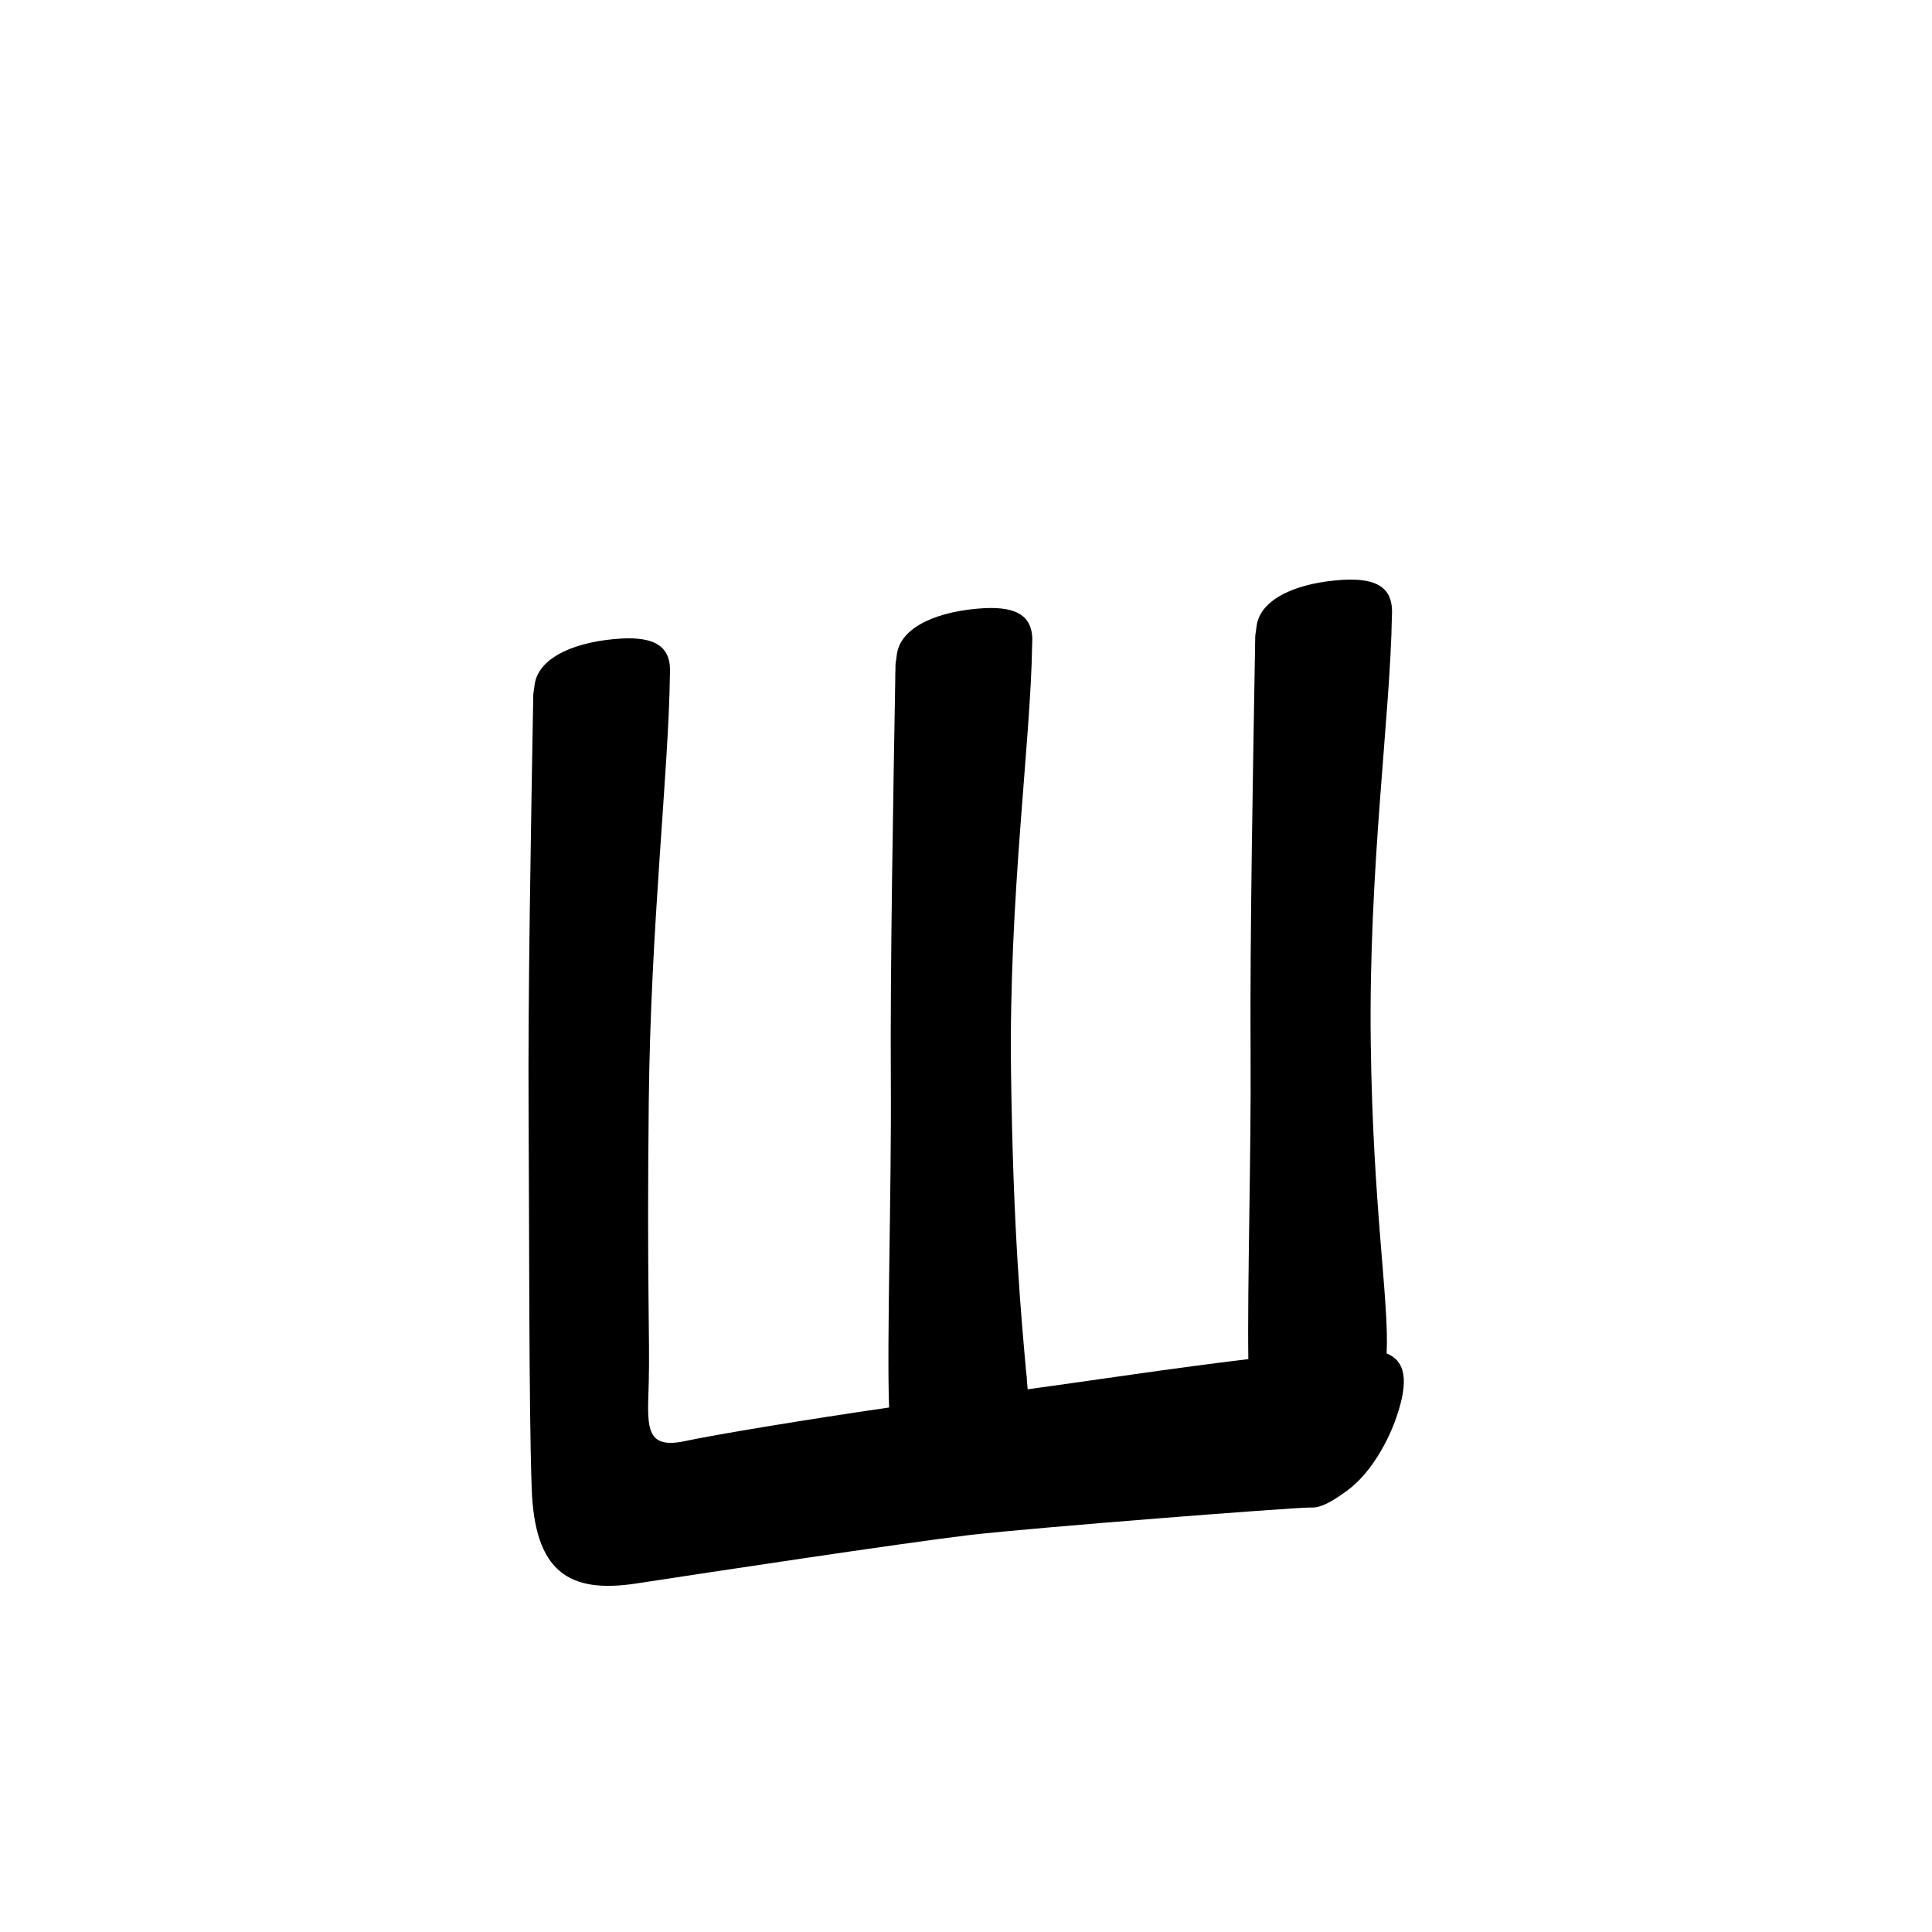
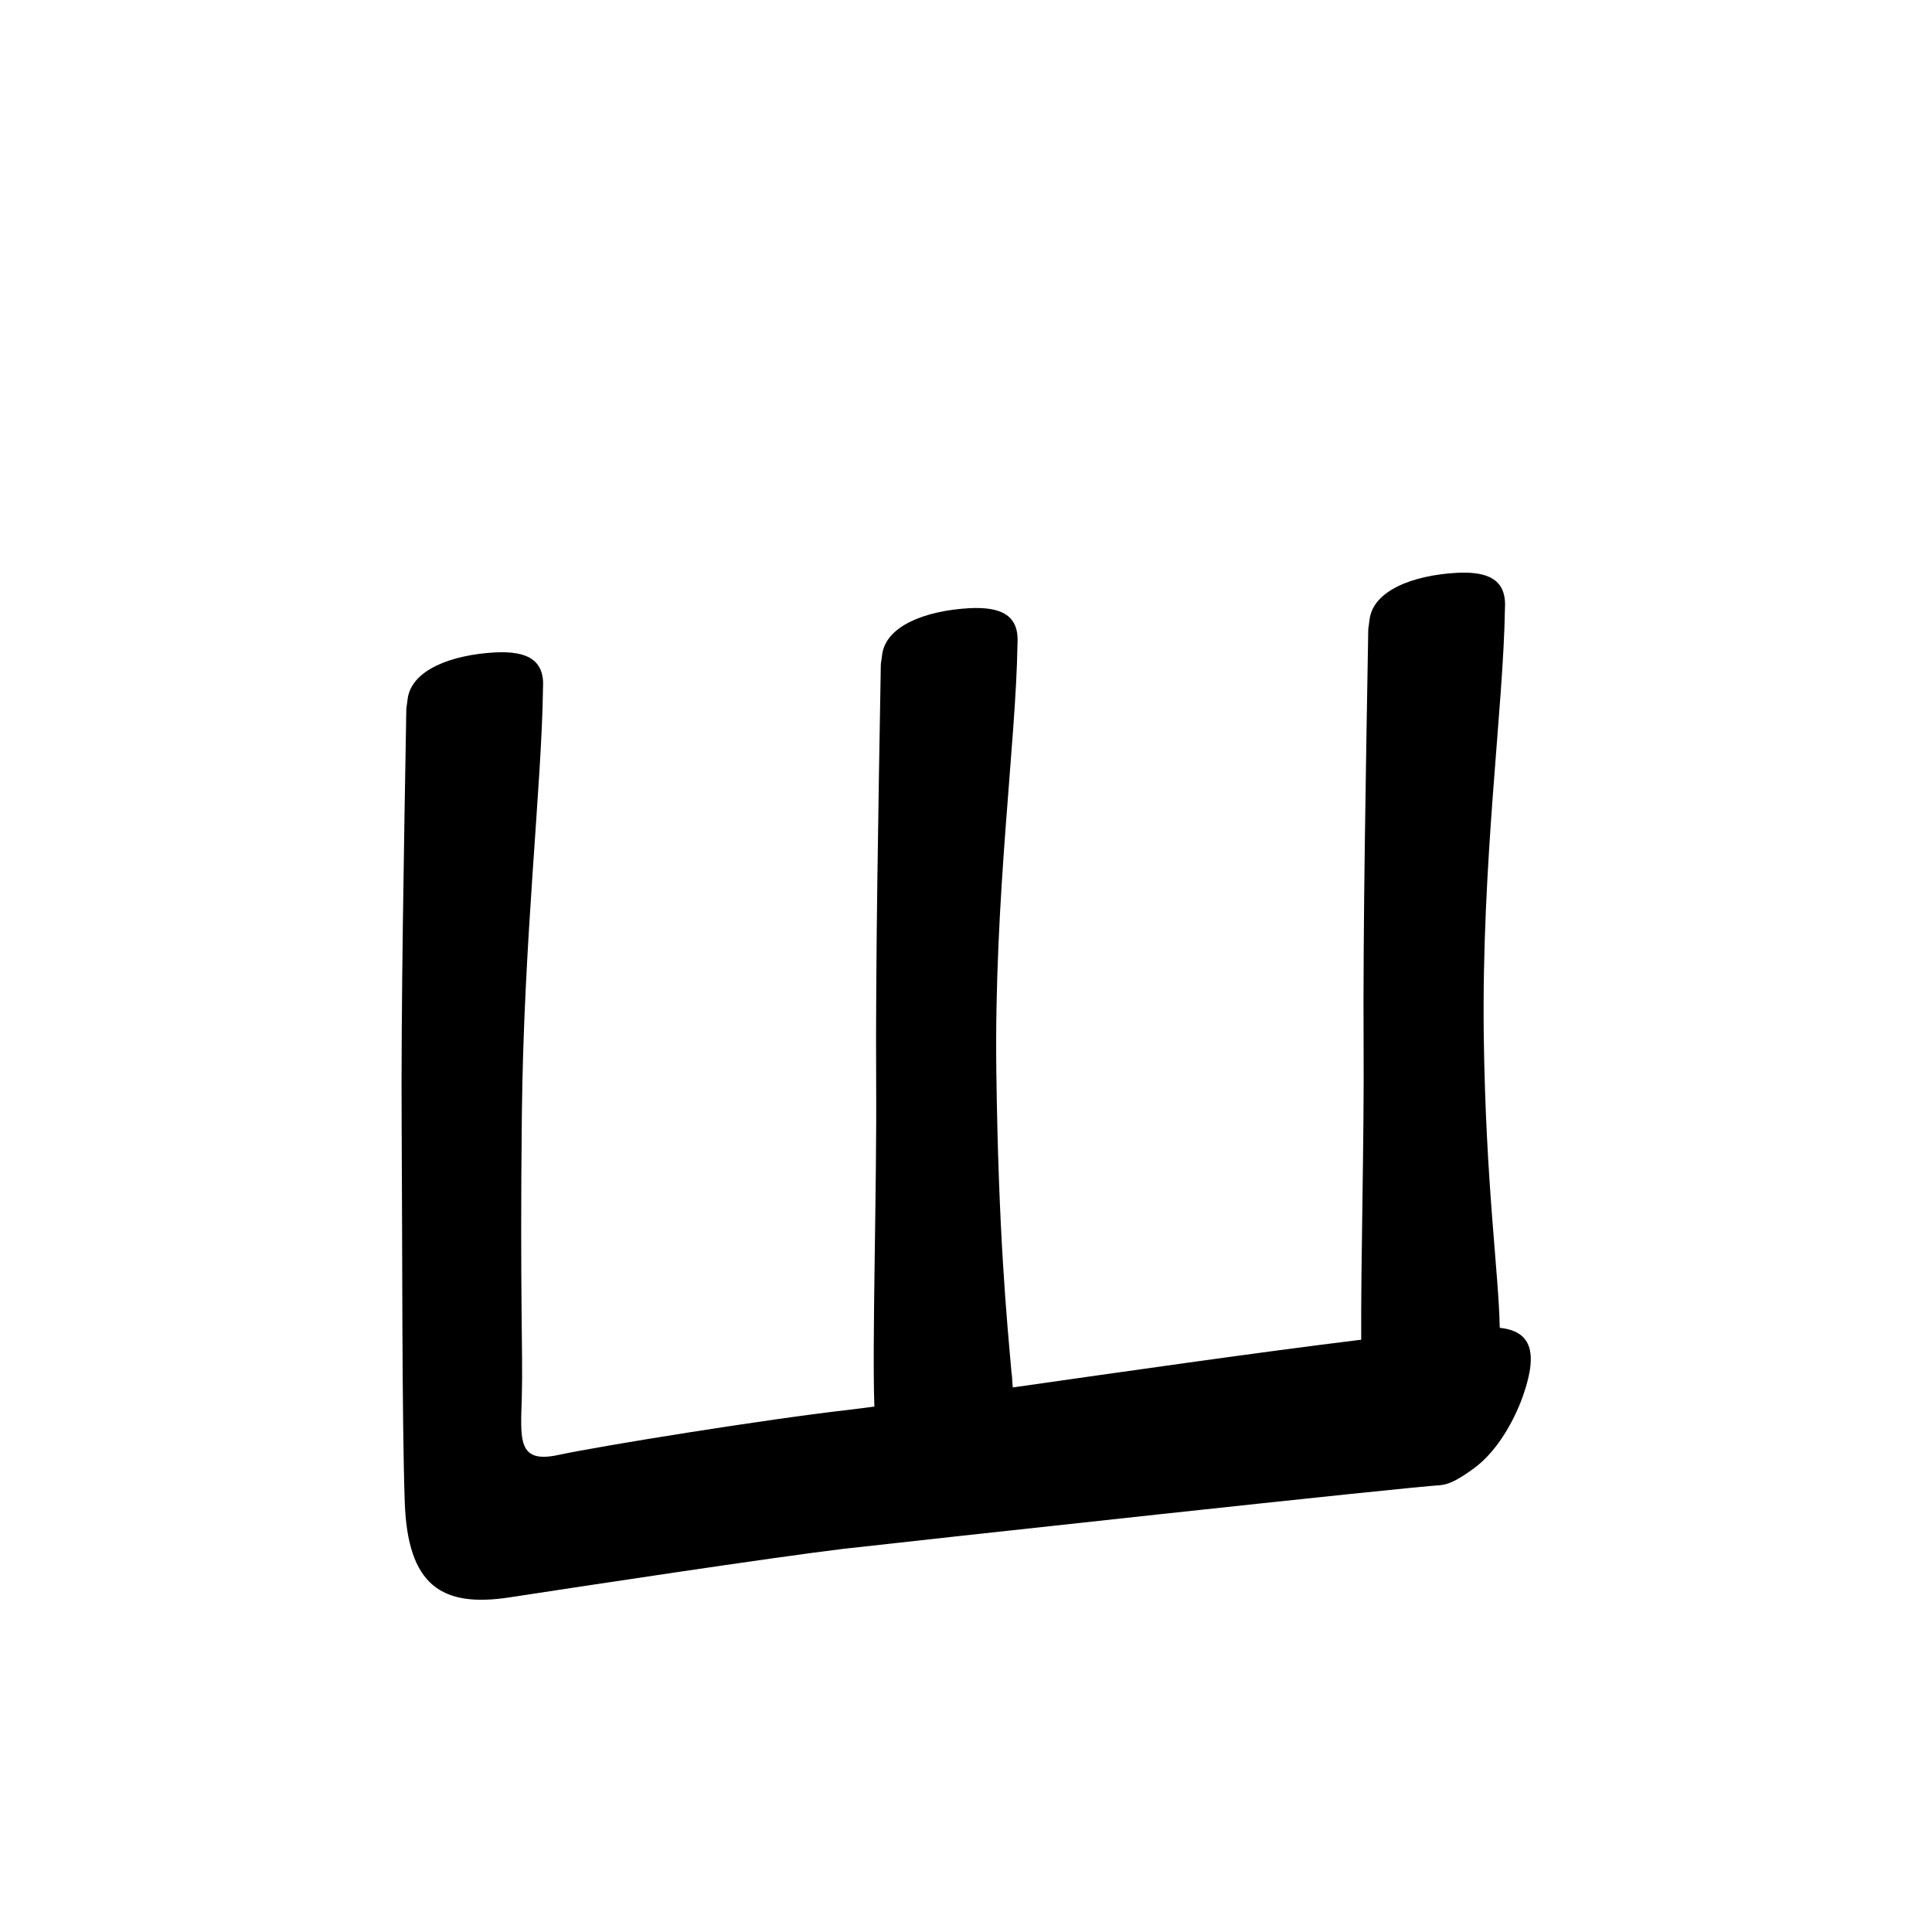
<svg xmlns="http://www.w3.org/2000/svg" xmlns:ns1="http://xml.openoffice.org/svg/export" version="1.2" width="100mm" height="100mm" viewBox="0 0 10000 10000" preserveAspectRatio="xMidYMid" fill-rule="evenodd" stroke-width="28.222" stroke-linejoin="round" xml:space="preserve" id="svg24">
  <defs class="ClipPathGroup" id="defs2">
    <clipPath id="presentation_clip_path_shrink" clipPathUnits="userSpaceOnUse">
      <rect x="10" y="10" width="9980" height="9980" id="rect2" />
    </clipPath>
  </defs>
  <defs class="TextShapeIndex" id="defs3">
    <g ns1:slide="id1" ns1:id-list="id3 id4 id5 id6 id7 id8 id9 id10 id11" id="g2" />
  </defs>
  <defs class="EmbeddedBulletChars" id="defs12">
    <g id="bullet-char-template-57356" transform="scale(0.0004882812,-0.0004882812)">
      <path d="M 580,1141 L 1163,571 580,0 -4,571 580,1141 Z" id="path3" />
    </g>
    <g id="bullet-char-template-57354" transform="scale(0.0004882812,-0.0004882812)">
      <path d="M 8,1128 L 1137,1128 1137,0 8,0 8,1128 Z" id="path4" />
    </g>
    <g id="bullet-char-template-10146" transform="scale(0.0004882812,-0.0004882812)">
      <path d="M 174,0 L 602,739 174,1481 1456,739 174,0 Z M 1358,739 L 309,1346 659,739 1358,739 Z" id="path5" />
    </g>
    <g id="bullet-char-template-10132" transform="scale(0.0004882812,-0.0004882812)">
      <path d="M 2015,739 L 1276,0 717,0 1260,543 174,543 174,936 1260,936 717,1481 1274,1481 2015,739 Z" id="path6" />
    </g>
    <g id="bullet-char-template-10007" transform="scale(0.0004882812,-0.0004882812)">
      <path d="M 0,-2 C -7,14 -16,27 -25,37 L 356,567 C 262,823 215,952 215,954 215,979 228,992 255,992 264,992 276,990 289,987 310,991 331,999 354,1012 L 381,999 492,748 772,1049 836,1024 860,1049 C 881,1039 901,1025 922,1006 886,937 835,863 770,784 769,783 710,716 594,584 L 774,223 C 774,196 753,168 711,139 L 727,119 C 717,90 699,76 672,76 641,76 570,178 457,381 L 164,-76 C 142,-110 111,-127 72,-127 30,-127 9,-110 8,-76 1,-67 -2,-52 -2,-32 -2,-23 -1,-13 0,-2 Z" id="path7" />
    </g>
    <g id="bullet-char-template-10004" transform="scale(0.0004882812,-0.0004882812)">
      <path d="M 285,-33 C 182,-33 111,30 74,156 52,228 41,333 41,471 41,549 55,616 82,672 116,743 169,778 240,778 293,778 328,747 346,684 L 369,508 C 377,444 397,411 428,410 L 1163,1116 C 1174,1127 1196,1133 1229,1133 1271,1133 1292,1118 1292,1087 L 1292,965 C 1292,929 1282,901 1262,881 L 442,47 C 390,-6 338,-33 285,-33 Z" id="path8" />
    </g>
    <g id="bullet-char-template-9679" transform="scale(0.0004882812,-0.0004882812)">
      <path d="M 813,0 C 632,0 489,54 383,161 276,268 223,411 223,592 223,773 276,916 383,1023 489,1130 632,1184 813,1184 992,1184 1136,1130 1245,1023 1353,916 1407,772 1407,592 1407,412 1353,268 1245,161 1136,54 992,0 813,0 Z" id="path9" />
    </g>
    <g id="bullet-char-template-8226" transform="scale(0.0004882812,-0.0004882812)">
      <path d="M 346,457 C 273,457 209,483 155,535 101,586 74,649 74,723 74,796 101,859 155,911 209,963 273,989 346,989 419,989 480,963 531,910 582,859 608,796 608,723 608,648 583,586 532,535 482,483 420,457 346,457 Z" id="path10" />
    </g>
    <g id="bullet-char-template-8211" transform="scale(0.0004882812,-0.0004882812)">
      <path d="M -4,459 L 1135,459 1135,606 -4,606 -4,459 Z" id="path11" />
    </g>
    <g id="bullet-char-template-61548" transform="scale(0.0004882812,-0.0004882812)">
      <path d="M 173,740 C 173,903 231,1043 346,1159 462,1274 601,1332 765,1332 928,1332 1067,1274 1183,1159 1299,1043 1357,903 1357,740 1357,577 1299,437 1183,322 1067,206 928,148 765,148 601,148 462,206 346,322 231,437 173,577 173,740 Z" id="path12" />
    </g>
  </defs>
-   <path id="path13" d="M 6994.974 2999.972 C 6981.9 2999.898 6968.244 3000.255 6953.994 3001.005 C 6727.994 3014.005 6523.996 3091.991 6503.996 3240.991 C 6502.505 3250.646 6501.215 3260.763 6500.12 3271.17 C 6498.329 3279.521 6497.159 3288.1 6497.019 3297.008 C 6496.896 3304.275 6496.732 3315.987 6496.606 3323.363 C 6496.063 3337.731 6495.713 3352.31 6495.882 3367.34 C 6485.734 3959.27 6469.122 4857.298 6472.99 5453.982 C 6476.309 5965.975 6455.962 6658.957 6461.363 7034.816 C 6079.602 7080.279 5645.725 7146.416 5319.003 7191.034 C 5318.957 7190.357 5319.06 7189.697 5319.003 7189.019 C 5318.036 7177.364 5316.36 7159.334 5315.283 7146.902 C 5315.245 7132.306 5314.065 7118.856 5311.769 7106.388 C 5287.413 6831.717 5243.979 6384.812 5233.014 5546.018 C 5221.156 4639.847 5334.839 3845.166 5342.361 3336.282 C 5353.102 3190.119 5266.572 3138.836 5091.989 3148.025 C 4865.989 3161.025 4661.99 3239.01 4641.99 3388.01 C 4640.495 3397.696 4639.212 3407.798 4638.115 3418.241 C 4636.331 3426.576 4635.154 3435.086 4635.014 3443.976 C 4634.891 3451.243 4634.727 3462.955 4634.601 3470.331 C 4634.059 3484.682 4633.709 3499.348 4633.877 3514.359 C 4623.729 4106.291 4607.117 5004.332 4610.985 5601.002 C 4614.641 6164.994 4589.562 6948.989 4601.941 7285.188 C 4175.848 7346.906 3698.384 7426.218 3545.985 7458.976 C 3331.985 7504.976 3351.986 7376 3357.986 7153 C 3363.986 6930 3347.986 6631.011 3357.986 5703.011 C 3367.883 4784.641 3460.762 3999.464 3467.54 3490.898 C 3477.163 3346.567 3390.641 3295.88 3217.013 3305.018 C 2991.013 3318.018 2787.015 3396.003 2767.015 3545.003 C 2765.531 3554.611 2764.231 3564.622 2763.139 3574.976 C 2761.32 3583.391 2760.127 3592.039 2759.987 3601.021 C 2759.861 3608.43 2759.701 3620.369 2759.573 3627.892 C 2759.107 3640.438 2758.879 3653.177 2758.953 3666.236 C 2748.812 4258.054 2732.131 5159.833 2736.009 5757.995 C 2740.009 6374.995 2736.977 7271.992 2751.977 7702.992 C 2766.977 8133.992 2942.011 8249.986 3294.011 8195.986 C 3646.011 8141.985 4661.985 7987.993 5020.985 7944.993 C 5376.501 7904.504 6658.124 7805.316 6779.793 7802.831 C 6833.768 7807.385 6891.714 7774.442 6971.977 7716.015 C 7104.977 7619.015 7191.983 7441.004 7227.983 7335.004 C 7293.487 7145.535 7274.061 7044.424 7177.236 7005.36 C 7190.926 6736.746 7106.246 6257.84 7095.019 5398.999 C 7083.162 4492.944 7196.818 3698.362 7204.366 3189.469 C 7214.297 3055.124 7142.12 3000.799 6994.974 2999.972 z " />
+   <path id="path13" d="M 7580.002 2963.953 C 7566.929 2963.88 7553.273 2964.237 7539.023 2964.987 C 7313.023 2977.987 7109.025 3056.024 7089.025 3205.024 C 7087.541 3214.632 7086.241 3224.643 7085.149 3234.996 C 7083.33 3243.412 7082.137 3252.008 7081.997 3260.99 C 7081.871 3268.399 7081.712 3280.338 7081.583 3287.861 C 7081.118 3300.376 7080.89 3313.127 7080.963 3326.153 C 7070.822 3917.97 7054.141 4819.839 7058.019 5418.016 C 7061.154 5901.649 7043.109 6547.037 7045.616 6934.305 C 6513.379 6999.444 5807.966 7100.8 5242.316 7181.37 C 5241.516 7171.836 5240.189 7157.361 5239.318 7147.316 C 5239.302 7132.441 5238.057 7118.748 5235.701 7106.078 C 5211.34 6831.375 5167.959 6384.513 5156.998 5546.018 C 5145.136 4639.557 5258.941 3844.629 5266.397 3335.765 C 5276.896 3189.998 5190.402 3138.847 5016.025 3148.025 C 4790.025 3161.025 4585.975 3239.01 4565.975 3388.01 C 4564.491 3397.619 4563.242 3407.629 4562.15 3417.983 C 4560.332 3426.398 4559.139 3434.994 4558.998 3443.976 C 4558.872 3451.385 4558.713 3463.325 4558.585 3470.847 C 4558.119 3483.379 4557.891 3496.147 4557.965 3509.191 C 4547.824 4101.009 4531.142 5002.839 4535.02 5601.002 C 4538.658 6162.093 4513.79 6941.29 4525.719 7280.382 C 4488.765 7285.106 4437.899 7292.102 4411.979 7295.007 C 3959.979 7346.007 3103.023 7485.013 2889.023 7531.013 C 2675.023 7577.013 2695.024 7447.985 2701.024 7224.985 C 2707.024 7001.985 2691.024 6702.996 2701.024 5774.996 C 2710.92 4856.653 2803.743 4071.502 2810.526 3562.935 C 2820.158 3418.59 2733.634 3367.864 2559.999 3377.003 C 2333.999 3390.003 2130 3467.988 2110 3616.988 C 2108.51 3626.643 2107.22 3636.761 2106.125 3647.168 C 2104.334 3655.519 2103.164 3664.098 2103.024 3673.006 C 2102.901 3680.273 2102.736 3691.985 2102.611 3699.361 C 2102.068 3713.729 2101.718 3728.308 2101.887 3743.337 C 2091.738 4335.268 2075.126 5233.296 2078.994 5829.98 C 2082.994 6446.98 2080.014 7343.978 2095.014 7774.978 C 2110.014 8205.978 2284.997 8322.022 2636.997 8268.022 C 2988.997 8214.022 4005.023 8059.978 4364.023 8016.978 C 4724.023 7975.978 7359 7688.006 7452 7688.006 C 7452.628 7688.006 7453.855 7687.099 7454.532 7687.024 C 7503.614 7683.943 7557.441 7652.086 7628.992 7600.001 C 7761.992 7503.001 7848.997 7324.991 7884.997 7218.991 C 7964.33 6989.52 7919.128 6889.675 7762.627 6872.707 C 7757.745 6590.865 7690.017 6129.594 7679.996 5362.98 C 7668.134 4456.52 7781.939 3661.642 7789.395 3152.779 C 7799.036 3018.924 7726.904 2964.779 7580.002 2963.953 z " />
</svg>
